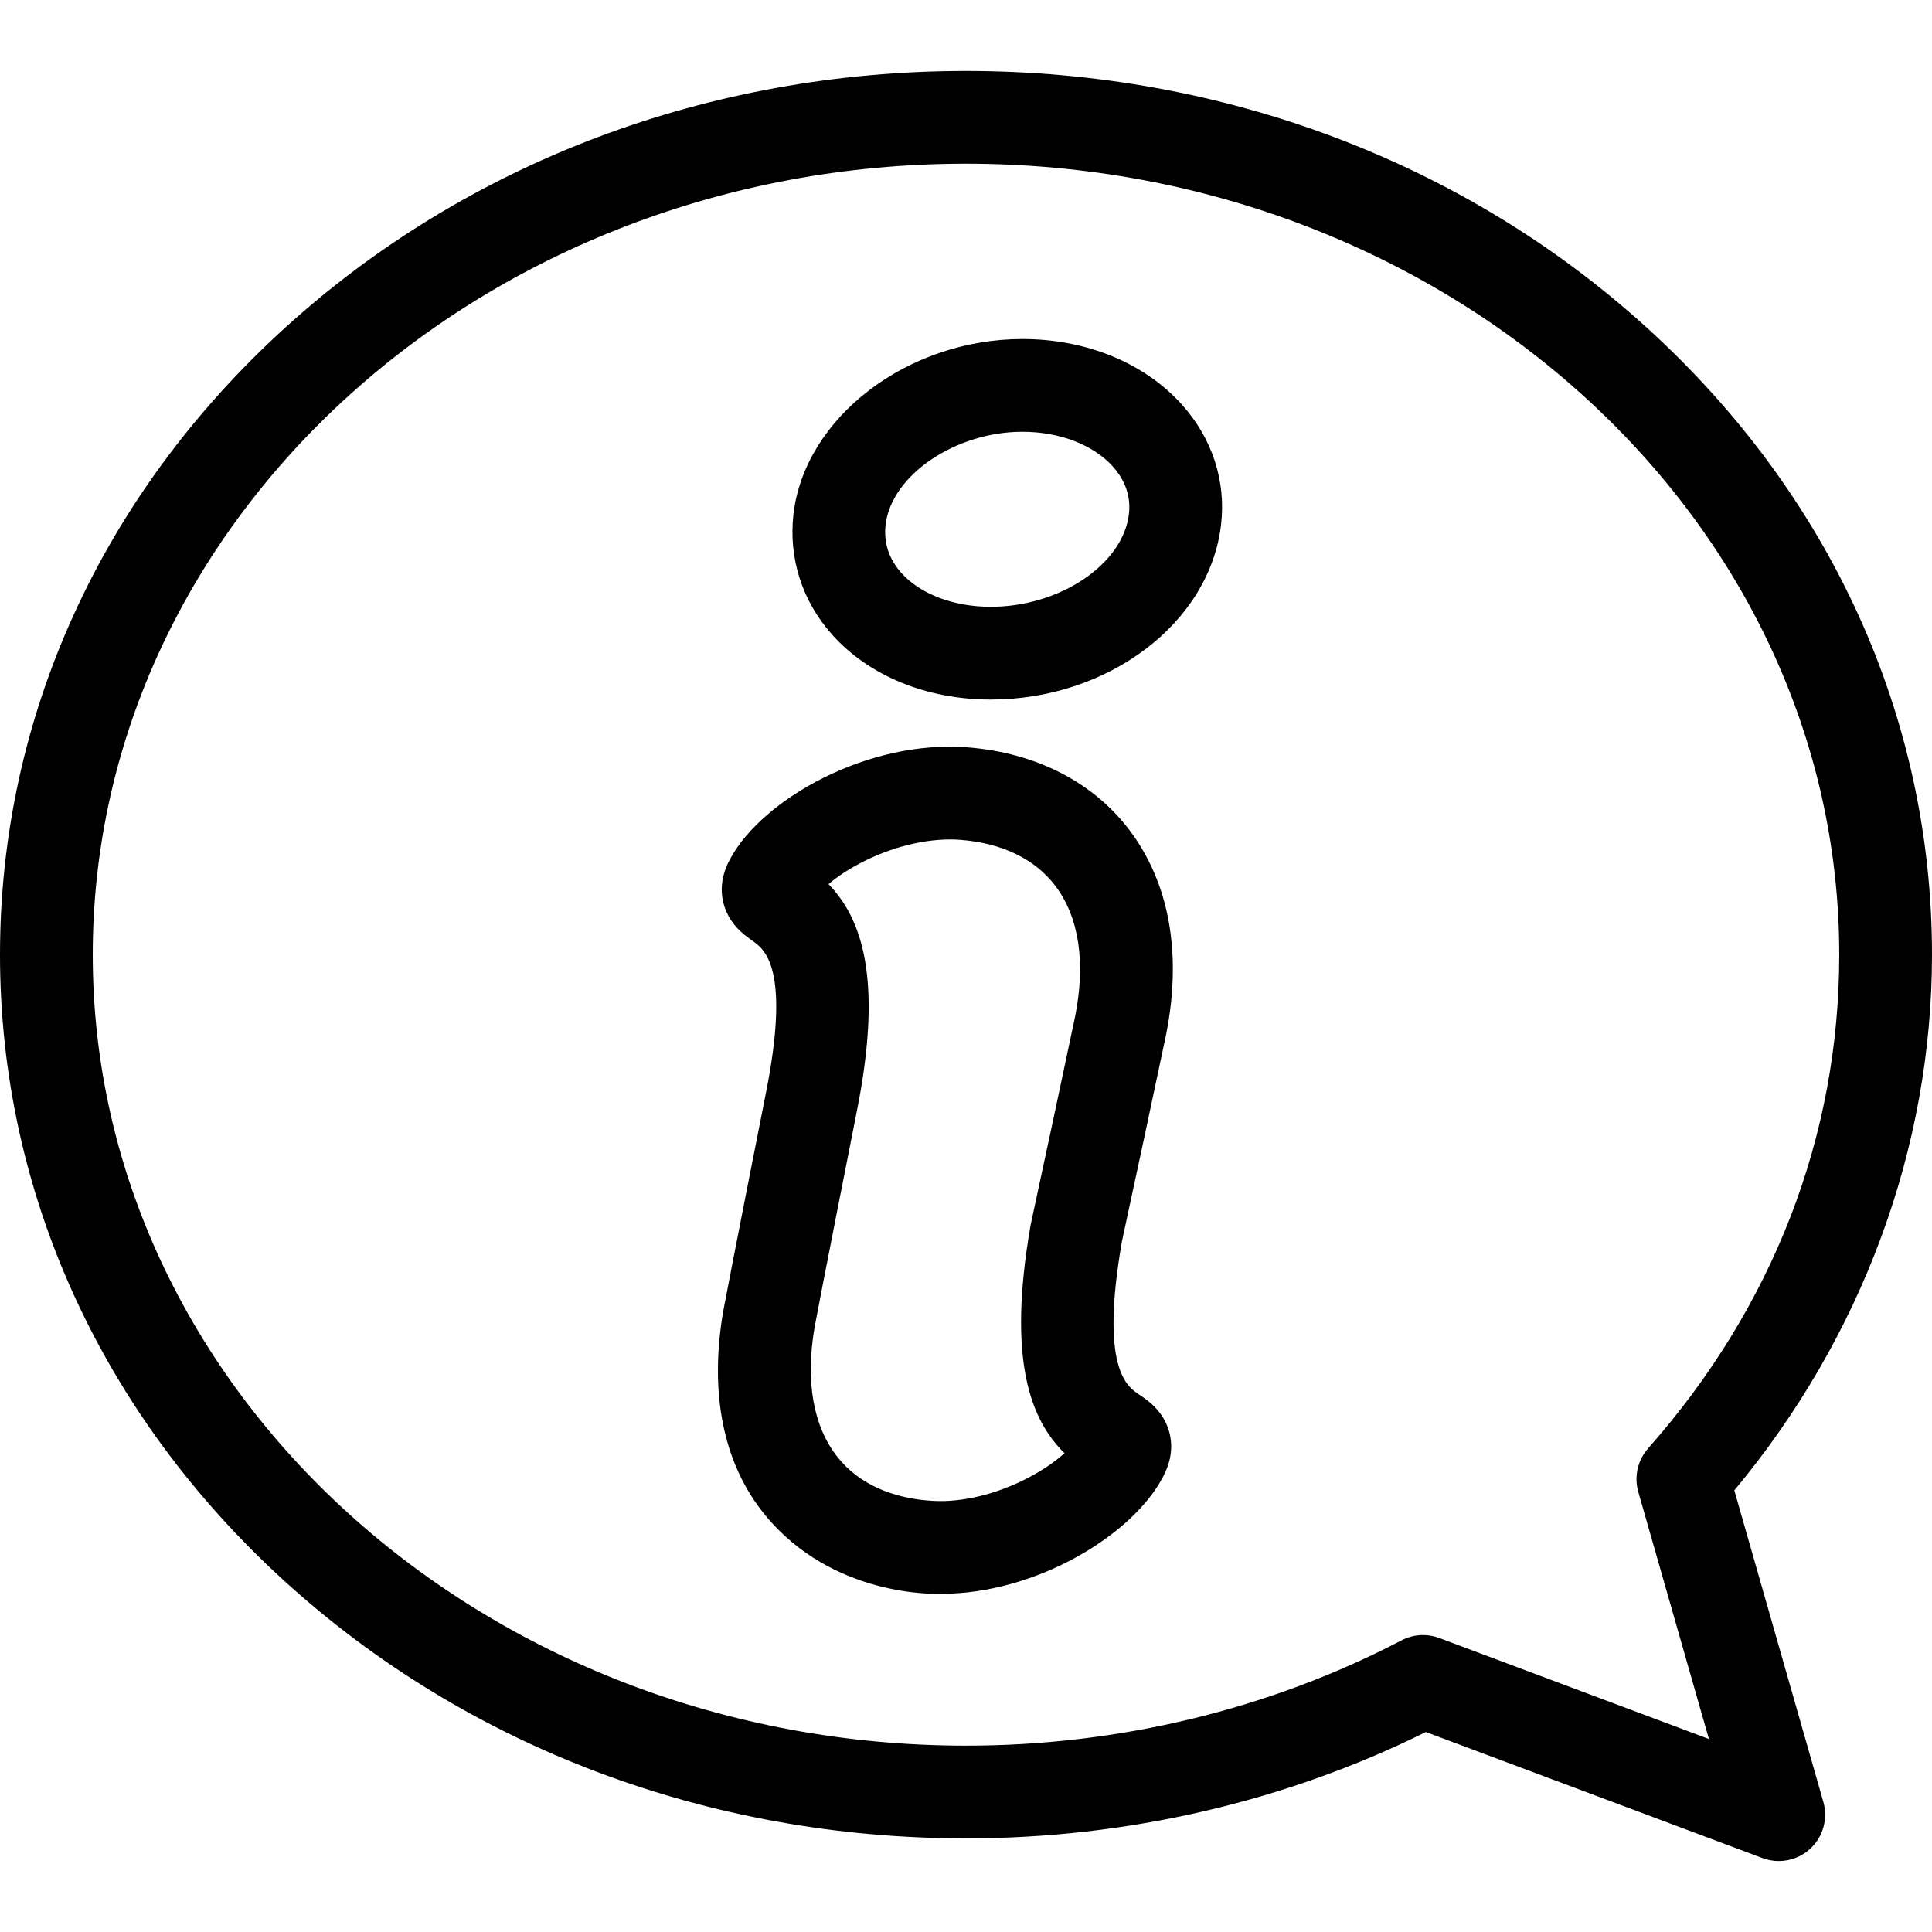
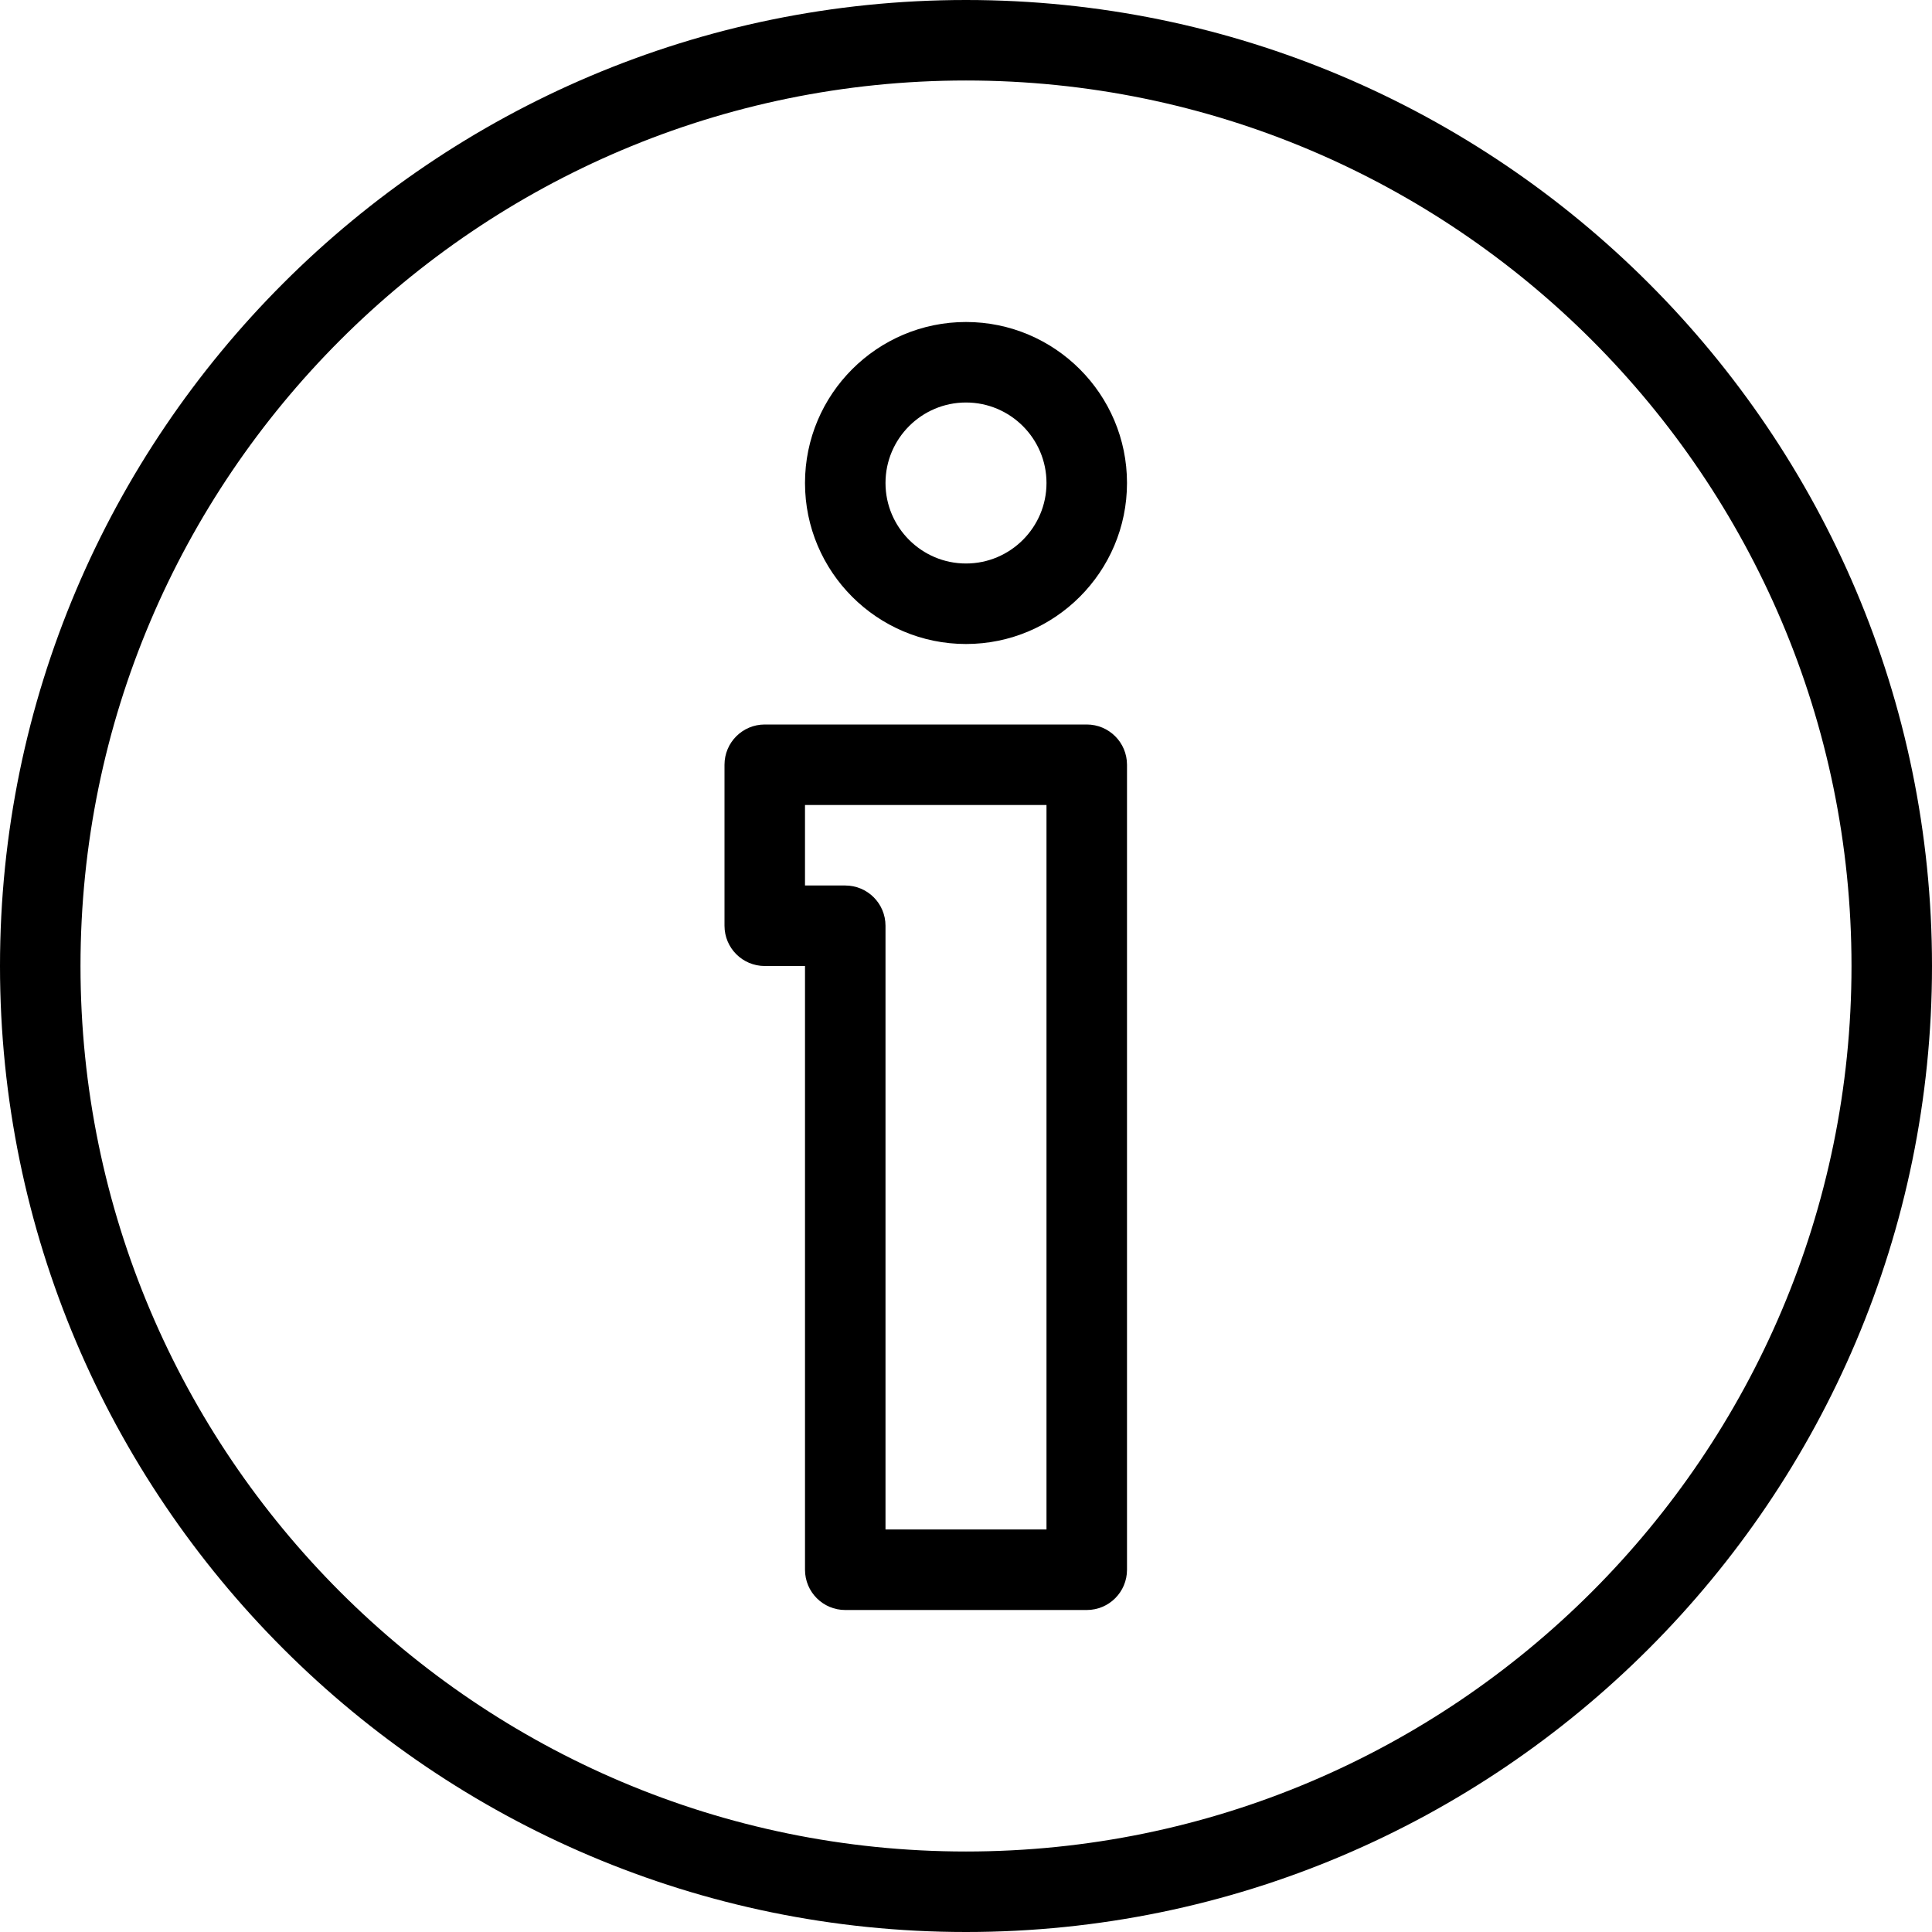
- <svg xmlns="http://www.w3.org/2000/svg" version="1.1" id="Layer_1" x="0px" y="0px" viewBox="0 0 512.001 512.001" style="enable-background:new 0 0 512.001 512.001;" xml:space="preserve">
+ <svg xmlns="http://www.w3.org/2000/svg" version="1.1" id="Capa_1" x="0px" y="0px" viewBox="0 0 512 512" style="enable-background:new 0 0 512 512;" xml:space="preserve">
  <g>
    <g>
-       <path d="M313.365,107.393c-9.915-11.15-25.377-17.545-42.422-17.545c-30.441,0-57.651,20.784-60.659,46.36    c-1.349,11.698,2.281,23.047,10.221,31.955c9.756,10.946,25.08,17.223,42.048,17.223c31.23,0,58.04-20.365,61.036-46.333    C324.939,127.569,321.309,116.326,313.365,107.393z M299.176,136.207c-1.537,13.335-18.31,24.6-36.625,24.6    c-9.818,0-18.678-3.363-23.699-8.998c-3.307-3.71-4.703-8.011-4.156-12.758c1.543-13.118,18.48-24.626,36.246-24.626    c9.886,0,18.879,3.477,24.058,9.299C297.274,126.281,299.846,130.518,299.176,136.207z" />
-     </g>
-   </g>
-   <g>
-     <g>
-       <path d="M301.752,369.483c-3.072-2.061-10.262-6.883-4.458-40.363c0.149-0.73,0.732-3.429,1.637-7.623    c2.061-9.557,5.897-27.344,10.066-47.179c0.01-0.044,0.02-0.09,0.028-0.134c4.256-21.437,0.887-40.19-9.737-54.233    c-9.591-12.678-24.776-20.45-42.754-21.882c-26.586-2.127-54.398,13.739-62.918,29.357c-3.939,6.92-2.053,12.54-0.568,15.289    c1.84,3.4,4.524,5.306,6.485,6.697c3.021,2.144,10.093,7.163,3.377,40.573c-0.628,3.056-9.999,50.701-11.238,57.465    c-0.009,0.045-0.016,0.091-0.025,0.136c-3.692,21.54-0.041,40.365,11.152,53.959c18.024,21.89,45.458,20.839,46.532,20.839    c25.569-0.001,51.128-15.882,58.91-31.079c3.757-7.021,1.727-12.589,0.167-15.298    C306.483,372.657,303.748,370.822,301.752,369.483z M284.926,269.336c-4.149,19.742-7.969,37.457-10.023,46.979    c-1.397,6.474-1.679,7.789-1.779,8.328c-0.007,0.043-0.016,0.087-0.023,0.132c-6.24,35.864,0.075,51.56,9.013,60.341    c-2.442,2.179-5.787,4.532-9.928,6.668c-8.144,4.202-17.165,6.375-24.762,5.974c-11.067-0.591-19.858-4.584-25.418-11.549    c-6.475-8.108-8.6-20.003-6.146-34.399c1.336-7.279,10.72-54.936,11.114-56.832c0.007-0.042,0.016-0.082,0.025-0.124    c7.178-35.688,1.274-51.544-7.43-60.556c2.498-2.114,5.905-4.379,10.1-6.405c8.251-3.985,17.332-5.924,24.911-5.322    c11.048,0.88,19.729,5.102,25.106,12.21C285.947,243.056,287.76,255.005,284.926,269.336z" />
-     </g>
-   </g>
-   <g>
-     <g>
-       <path d="M459.614,394.961c33.831-40.598,52.388-90.748,52.388-141.964c0-62.775-26.778-121.727-75.397-165.998    c-48.299-43.977-112.438-68.197-180.603-68.197S123.696,43.022,75.397,87C26.776,131.269,0,190.223,0,252.998    s26.776,121.729,75.396,165.998c48.299,43.978,112.438,68.197,180.603,68.197c42.625,0,84.634-9.73,121.869-28.187l89.22,33.412    c1.402,0.525,2.86,0.78,4.307,0.78c3.039,0,6.028-1.127,8.339-3.259c3.409-3.147,4.755-7.946,3.48-12.407L459.614,394.961z     M381.425,434.094c-3.269-1.225-6.904-1-10.001,0.616c-34.94,18.256-74.853,27.906-115.424,27.906    c-127.606,0-231.422-94.033-231.422-209.617S128.393,43.379,255.999,43.379s231.423,94.034,231.423,209.617    c0,48.095-17.515,93.34-50.652,130.846c-2.776,3.141-3.759,7.483-2.606,11.513l18.72,65.498L381.425,434.094z" />
+       <g>
+         <path d="M256,85.333c-23.531,0-42.667,19.135-42.667,42.667s19.135,42.667,42.667,42.667s42.667-19.135,42.667-42.667     S279.531,85.333,256,85.333z M256,149.333c-11.76,0-21.333-9.573-21.333-21.333s9.573-21.333,21.333-21.333     s21.333,9.573,21.333,21.333S267.76,149.333,256,149.333z" />
+         <path d="M288,192h-85.333c-5.896,0-10.667,4.771-10.667,10.667v42.667c0,5.896,4.771,10.667,10.667,10.667h10.667v160     c0,5.896,4.771,10.667,10.667,10.667h64c5.896,0,10.667-4.771,10.667-10.667V202.667C298.667,196.771,293.896,192,288,192z      M277.333,405.333h-42.667v-160c0-5.896-4.771-10.667-10.667-10.667h-10.667v-21.333h64V405.333z" />
+         <path d="M256,0C114.844,0,0,114.844,0,256s114.844,256,256,256s256-114.844,256-256S397.156,0,256,0z M256,490.667     C126.604,490.667,21.333,385.396,21.333,256S126.604,21.333,256,21.333S490.667,126.604,490.667,256S385.396,490.667,256,490.667     z" />
+       </g>
    </g>
  </g>
  <g>
</g>
  <g>
</g>
  <g>
</g>
  <g>
</g>
  <g>
</g>
  <g>
</g>
  <g>
</g>
  <g>
</g>
  <g>
</g>
  <g>
</g>
  <g>
</g>
  <g>
</g>
  <g>
</g>
  <g>
</g>
  <g>
</g>
</svg>
